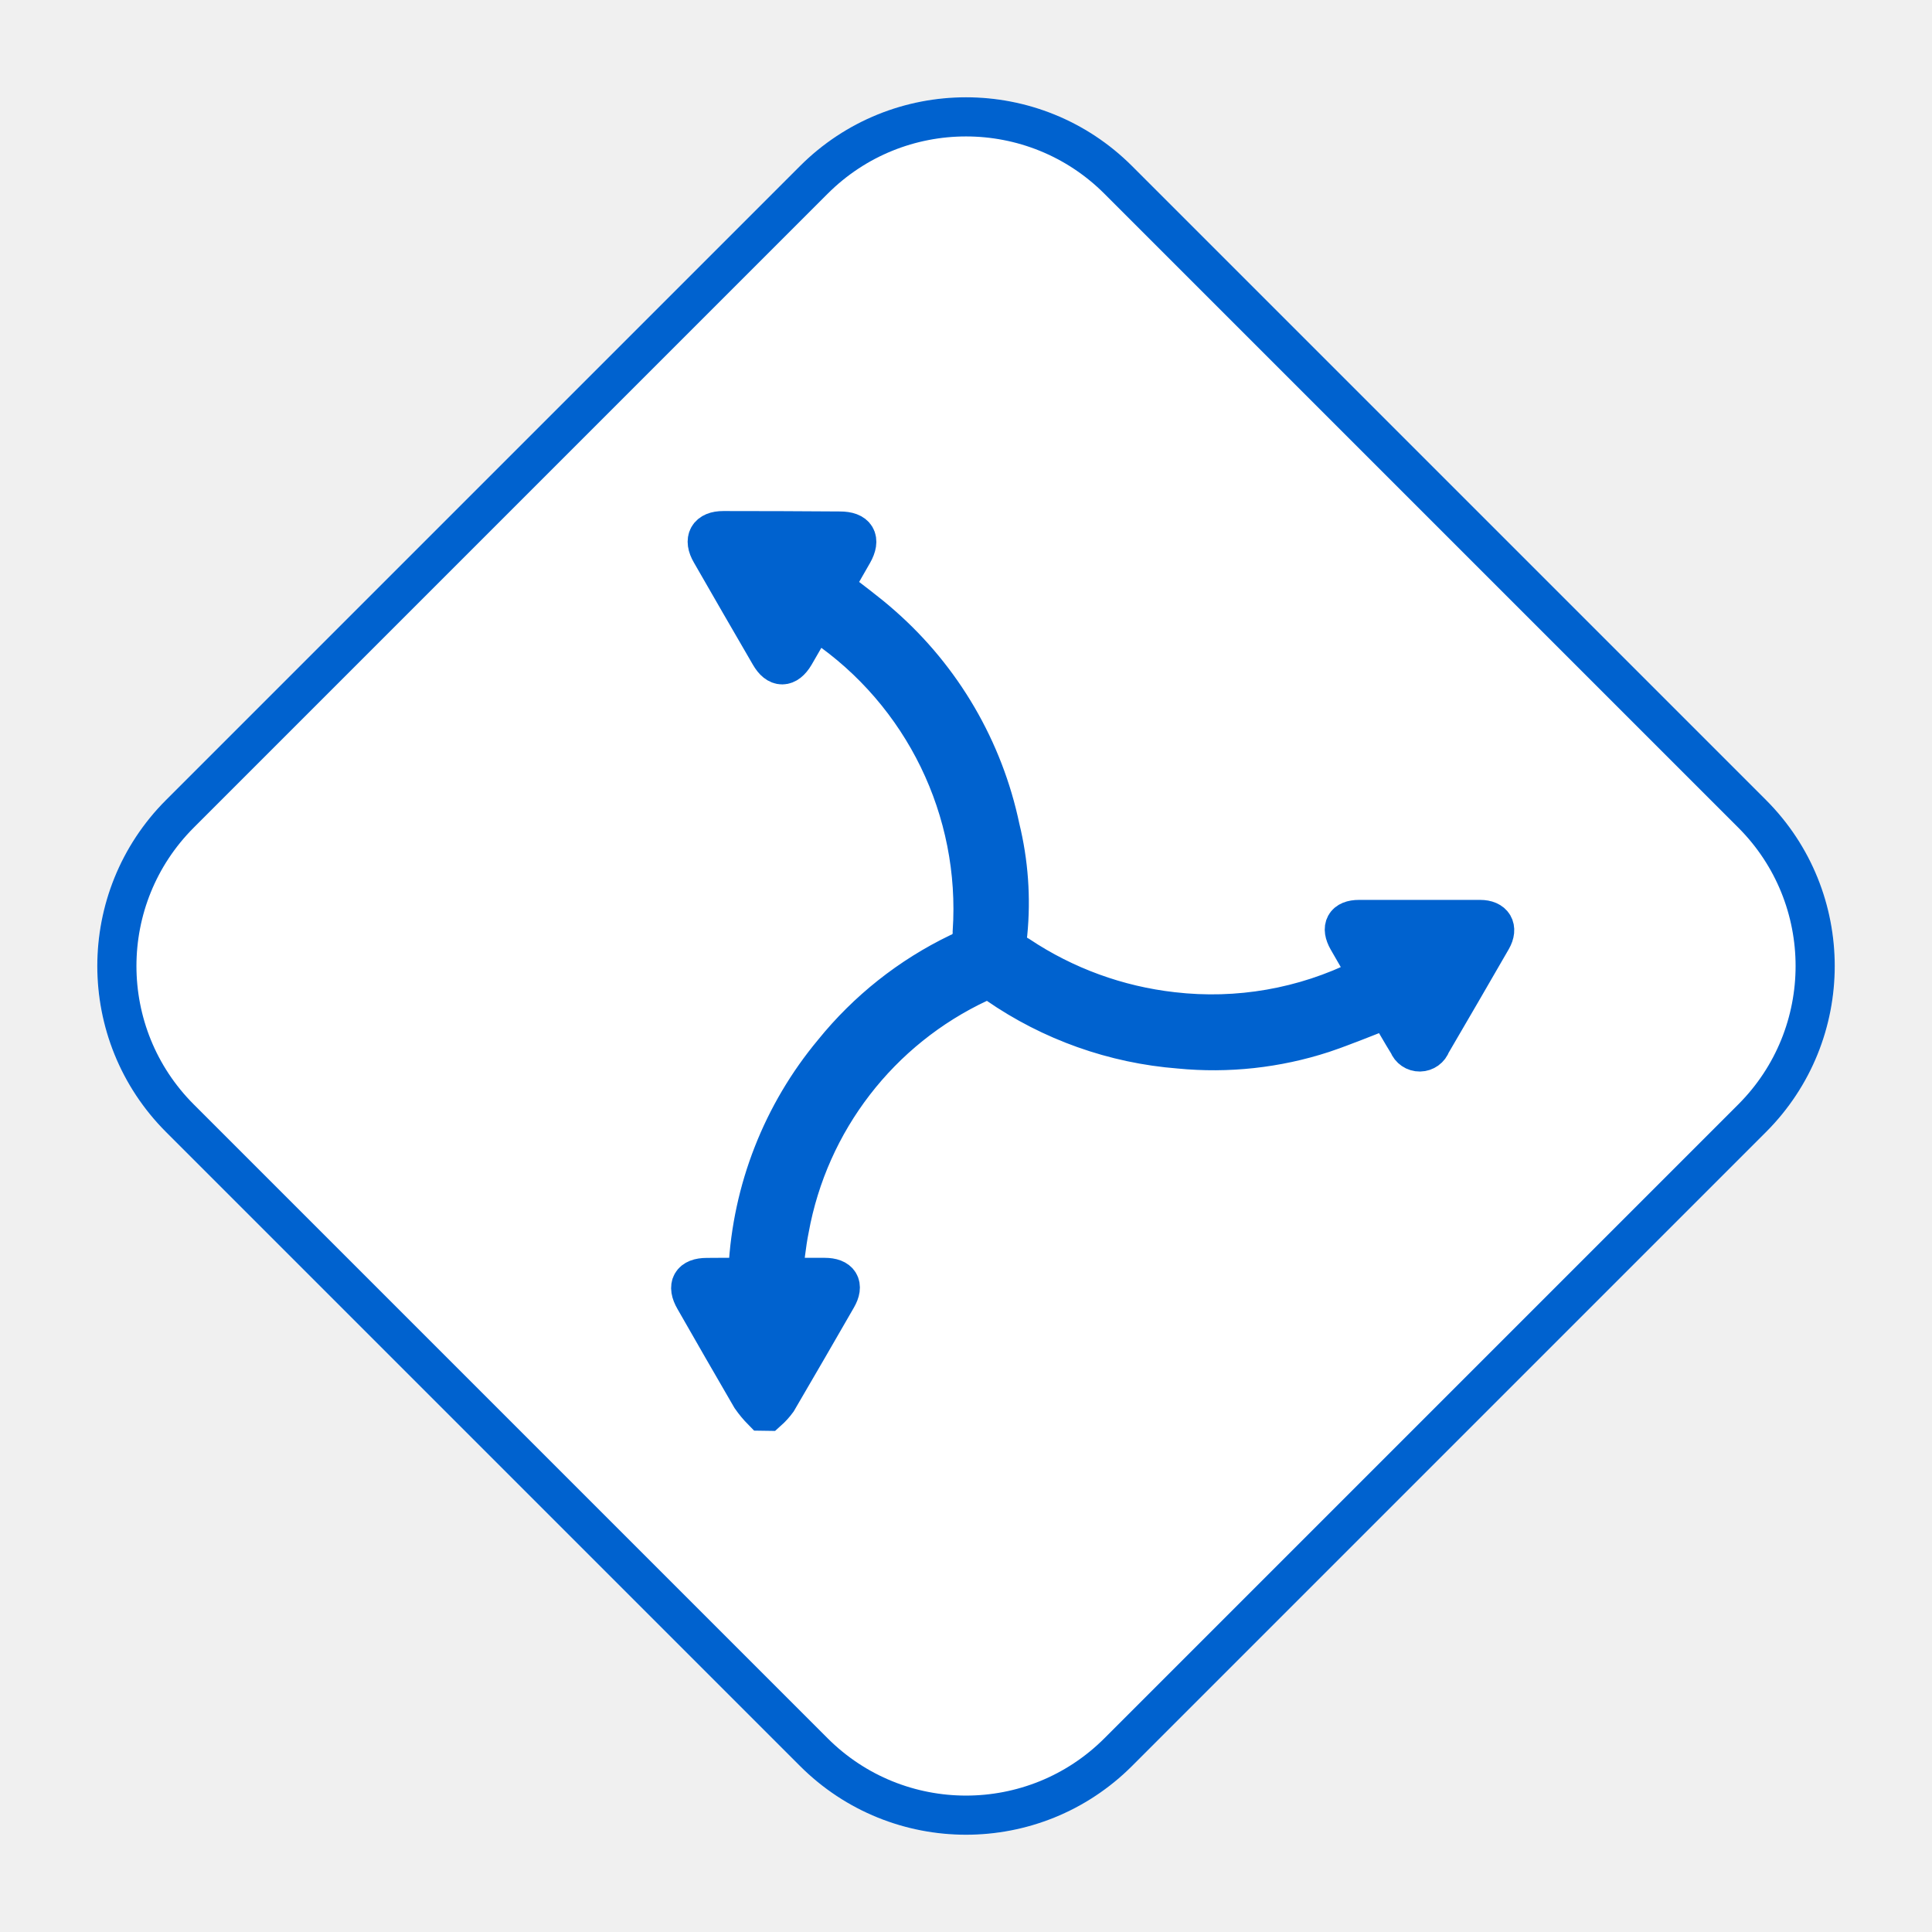
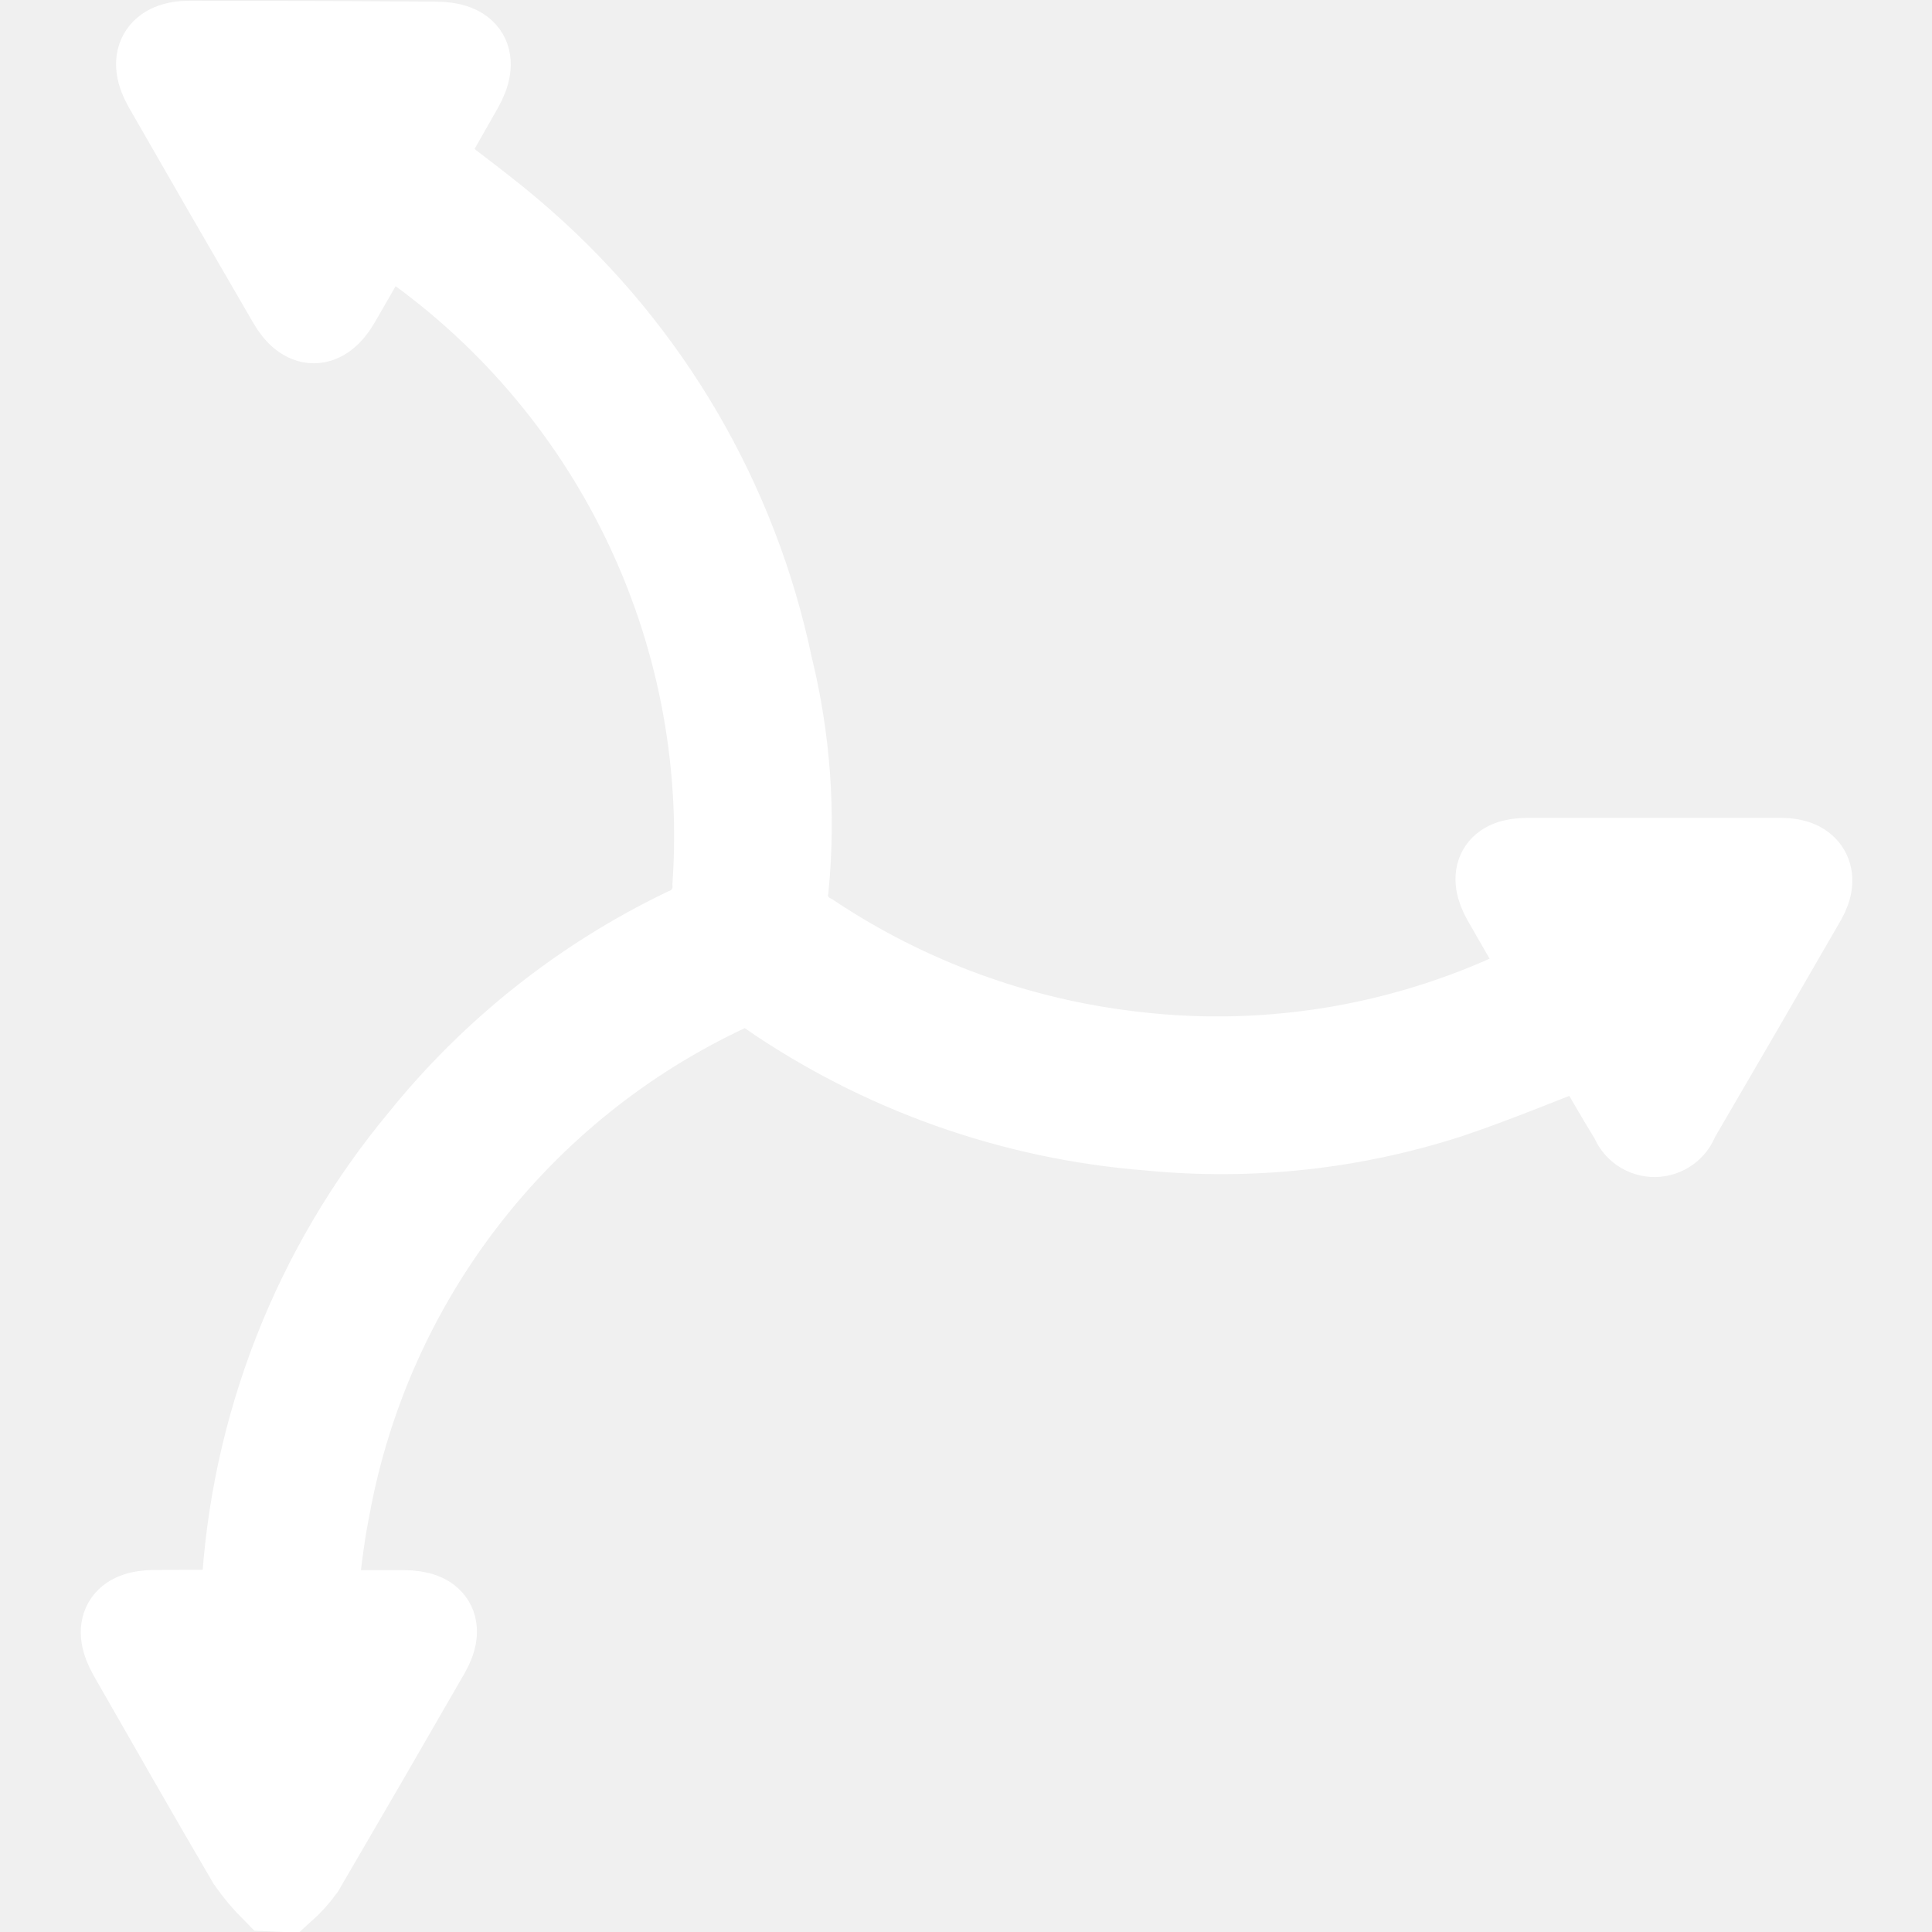
- <svg xmlns="http://www.w3.org/2000/svg" width="49.351" height="49.351" viewBox="0 0 49.351 49.351">
-   <g id="Group_425" data-name="Group 425" transform="translate(-171.325 -320.324)">
-     <g id="Group_370" data-name="Group 370" transform="translate(171.325 320.324)">
-       <g id="Rectangle_283" data-name="Rectangle 283" transform="translate(24.676 0) rotate(45)" fill="#fff" stroke="#0062cf" stroke-width="1">
-         <rect width="34.897" height="34.897" rx="6" stroke="none" />
-         <rect x="0.5" y="0.5" width="33.897" height="33.897" rx="5.5" fill="none" />
-       </g>
-     </g>
-     <g id="_03WGlQ.tif" data-name="03WGlQ.tif" transform="translate(188.969 333.88)">
-       <g id="Group_355" data-name="Group 355" transform="translate(0)">
-         <path id="Path_584" data-name="Path 584" d="M465.775,167.614a2.687,2.687,0,0,1-.291-.35c-.487-.834-.966-1.673-1.446-2.511-.2-.346-.08-.553.315-.554.281,0,.563-.007.844,0,.152,0,.2-.051.21-.2a9.429,9.429,0,0,1,2.175-5.553,9.311,9.311,0,0,1,3.2-2.537.542.542,0,0,0,.353-.537,8.781,8.781,0,0,0-3.821-7.846c-.057-.039-.117-.073-.2-.123-.176.306-.345.6-.516.895-.2.335-.438.336-.632,0q-.756-1.3-1.508-2.611c-.2-.341-.07-.567.319-.566q1.488,0,2.977.011c.418,0,.538.209.336.567-.165.291-.333.58-.494.862.419.331.844.635,1.232.98a9.468,9.468,0,0,1,3.022,5.176,8.027,8.027,0,0,1,.193,2.69.527.527,0,0,0,.283.569,8.873,8.873,0,0,0,3.928,1.433,8.645,8.645,0,0,0,4.851-.846c.042-.02.081-.045.144-.079-.177-.308-.352-.608-.524-.91-.181-.318-.071-.52.289-.52q1.547,0,3.094,0c.338,0,.466.215.3.507q-.77,1.336-1.549,2.668a.311.311,0,0,1-.585.008c-.186-.3-.362-.615-.531-.9-.565.216-1.1.44-1.651.626a9.005,9.005,0,0,1-3.667.4,9.465,9.465,0,0,1-4.649-1.653.4.4,0,0,0-.463-.038,8.645,8.645,0,0,0-4.849,6.292c-.08.393-.114.8-.175,1.233.4,0,.736,0,1.076,0,.38,0,.5.2.314.521q-.757,1.317-1.524,2.629a1.737,1.737,0,0,1-.244.269Z" transform="translate(-463.944 -145.123)" fill="#0062cf" stroke="#0062cf" stroke-width="1" />
+ <svg xmlns="http://www.w3.org/2000/svg" width="24" height="24" viewBox="0 0 24 24">
+   <defs>
+     <clipPath id="clip-options_icon">
+       <rect width="24" height="24" />
+     </clipPath>
+   </defs>
+   <g id="options_icon" clip-path="url(#clip-options_icon)">
+     <g id="Group_425" data-name="Group 425" transform="translate(-187.463 -333.374)">
+       <g id="_03WGlQ.tif" data-name="03WGlQ.tif" transform="translate(188.968 333.878)">
+         <g id="Group_355" data-name="Group 355" transform="translate(0 0)">
+           <path id="Path_584" data-name="Path 584" d="M465.815,168.11a2.744,2.744,0,0,1-.3-.358c-.5-.852-.987-1.71-1.478-2.566-.2-.354-.082-.565.322-.566.287,0,.575-.007.863,0,.155,0,.2-.052.215-.2a9.637,9.637,0,0,1,2.223-5.675,9.517,9.517,0,0,1,3.271-2.593.554.554,0,0,0,.361-.549,8.975,8.975,0,0,0-3.905-8.019c-.058-.04-.12-.075-.2-.126-.18.313-.353.613-.527.915-.2.342-.448.343-.646,0q-.773-1.329-1.541-2.669c-.2-.349-.072-.579.326-.578q1.521,0,3.043.011c.427,0,.55.214.343.58-.169.3-.34.593-.5.881.428.338.863.649,1.259,1a9.677,9.677,0,0,1,3.089,5.29,8.2,8.2,0,0,1,.2,2.749.539.539,0,0,0,.289.582,9.069,9.069,0,0,0,4.015,1.465,8.836,8.836,0,0,0,4.958-.865c.043-.02.083-.046.147-.081-.181-.315-.36-.621-.536-.93-.185-.325-.073-.531.3-.531h3.162c.345,0,.476.22.307.518q-.787,1.365-1.583,2.727a.318.318,0,0,1-.6.008c-.19-.307-.37-.629-.543-.92-.577.221-1.124.45-1.687.64a9.2,9.2,0,0,1-3.748.409,9.674,9.674,0,0,1-4.752-1.689.409.409,0,0,0-.473-.039,8.836,8.836,0,0,0-4.956,6.431c-.082.4-.117.818-.179,1.26h1.1c.388,0,.511.2.321.533q-.774,1.346-1.558,2.687a1.776,1.776,0,0,1-.249.275Z" transform="translate(-463.943 -145.121)" fill="#fff" stroke="#fff" stroke-width="1" />
+         </g>
      </g>
    </g>
  </g>
</svg>
